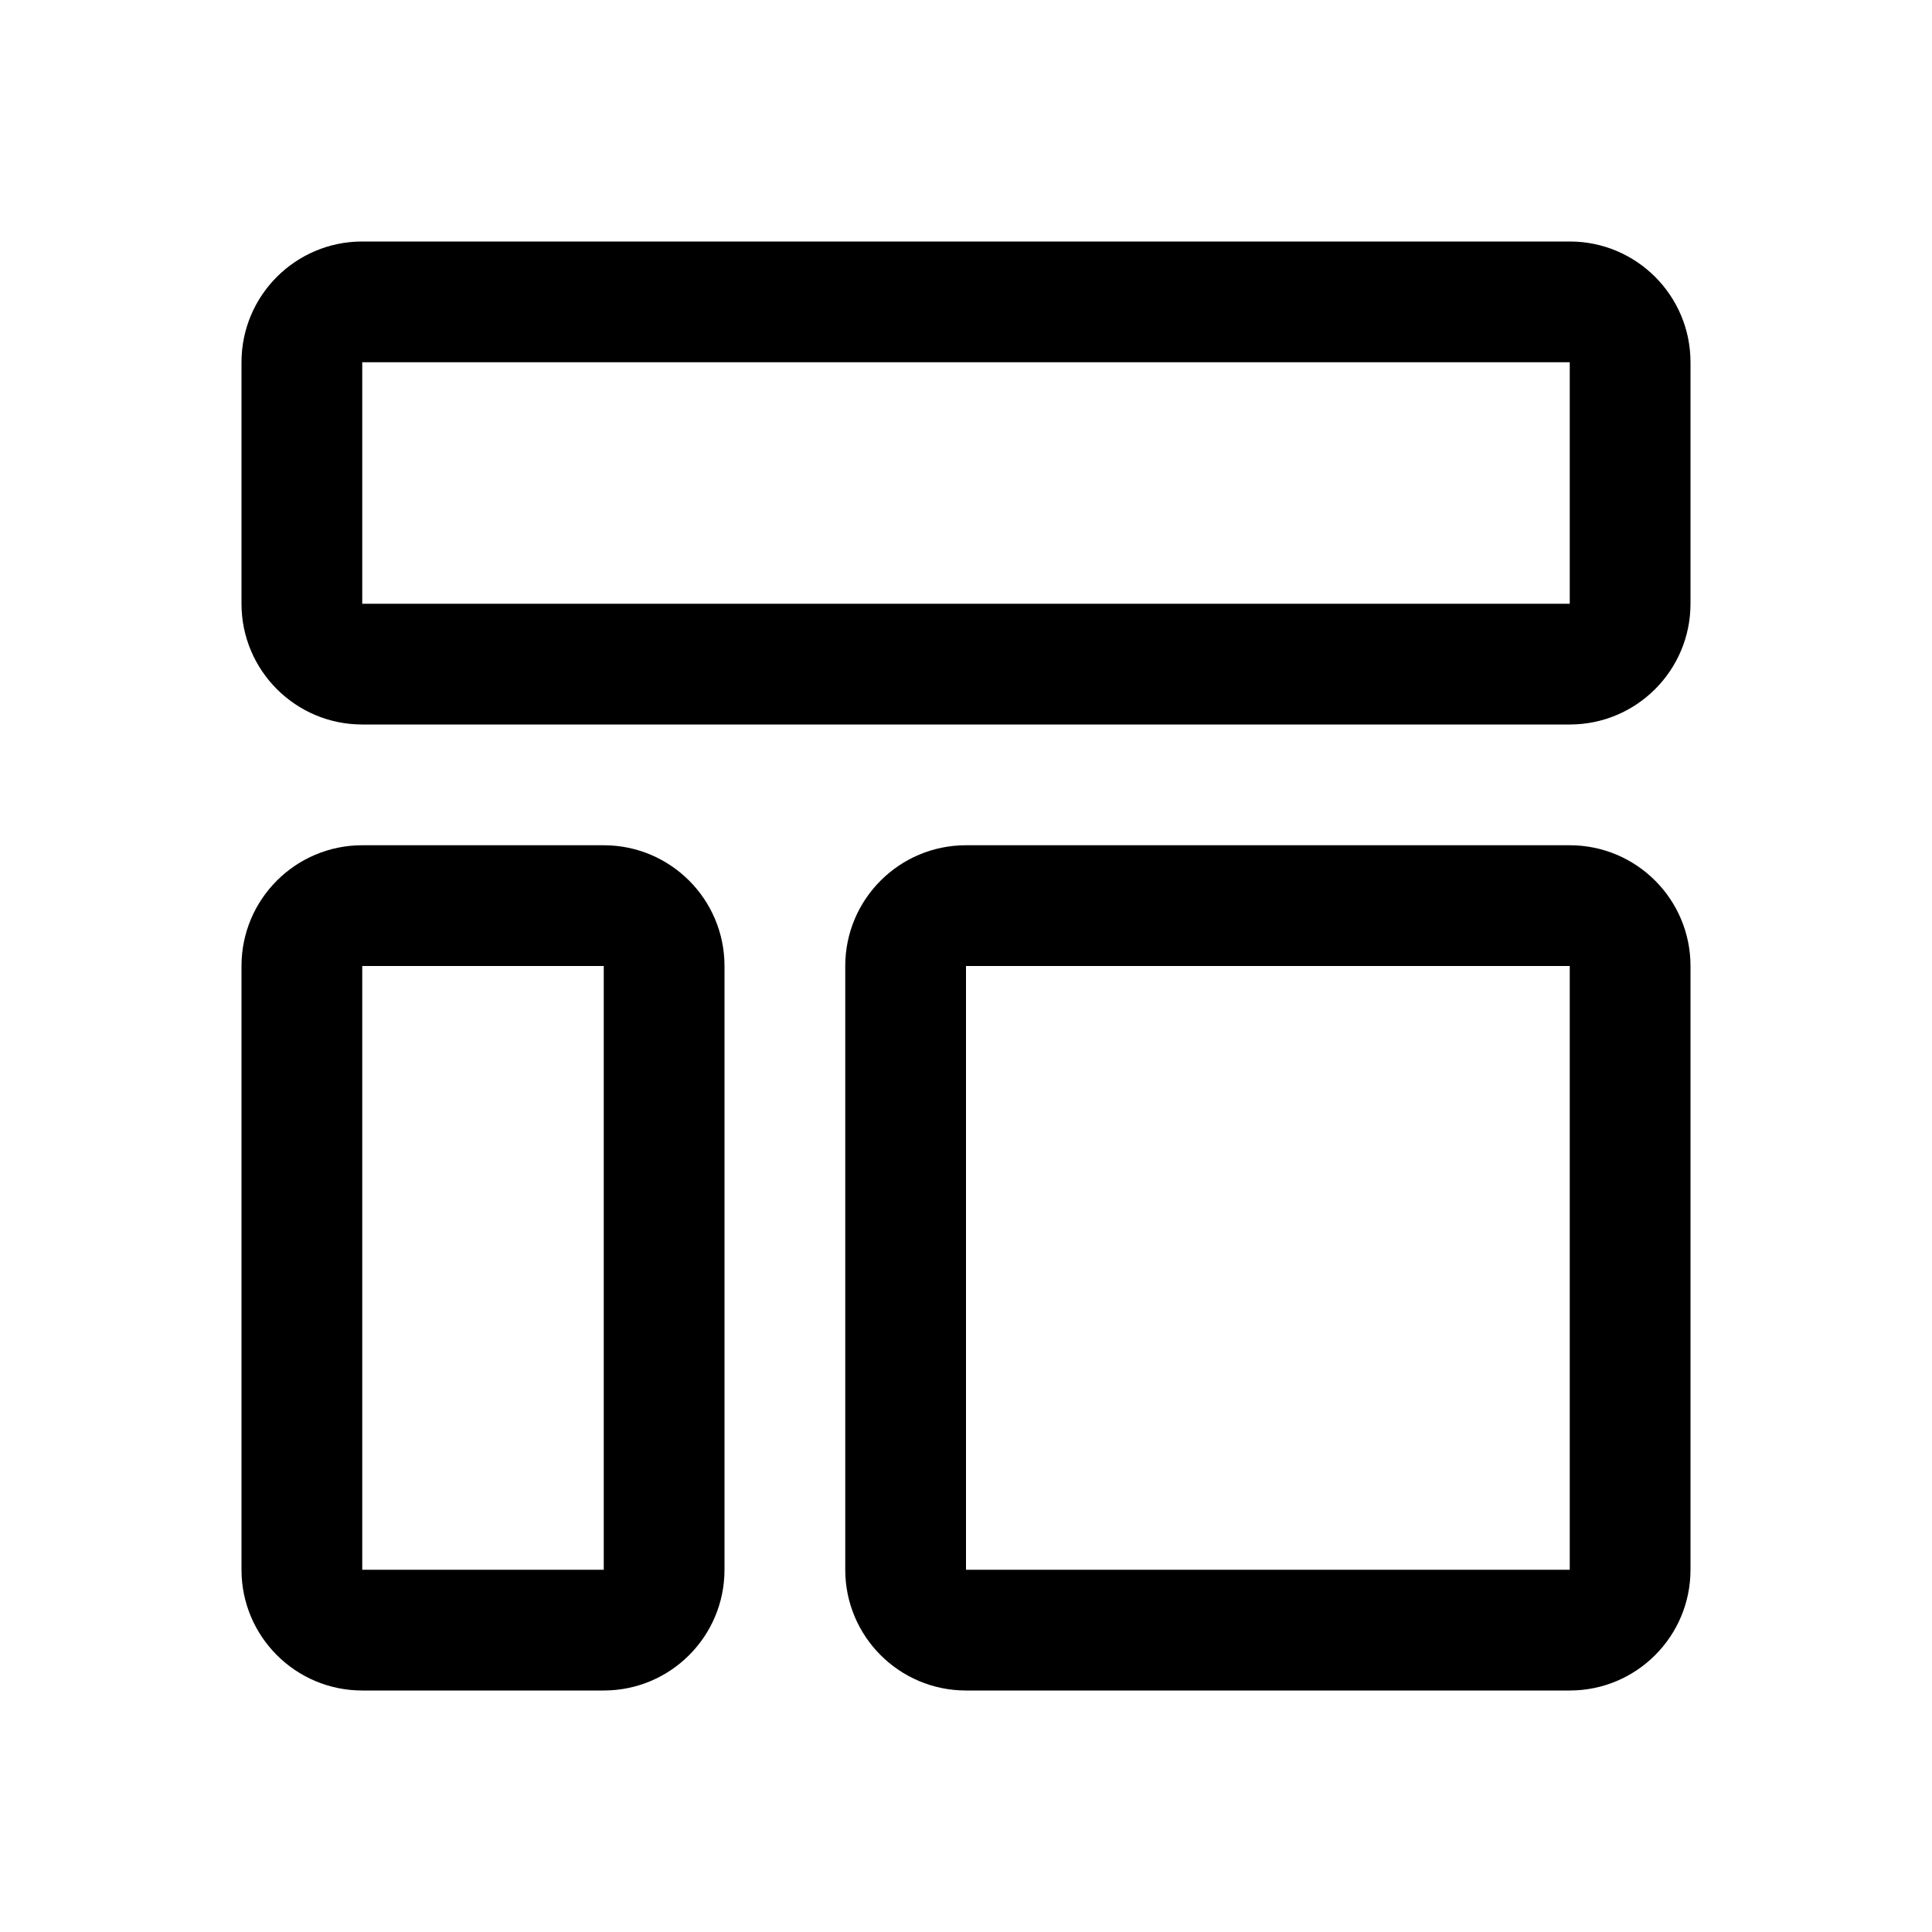
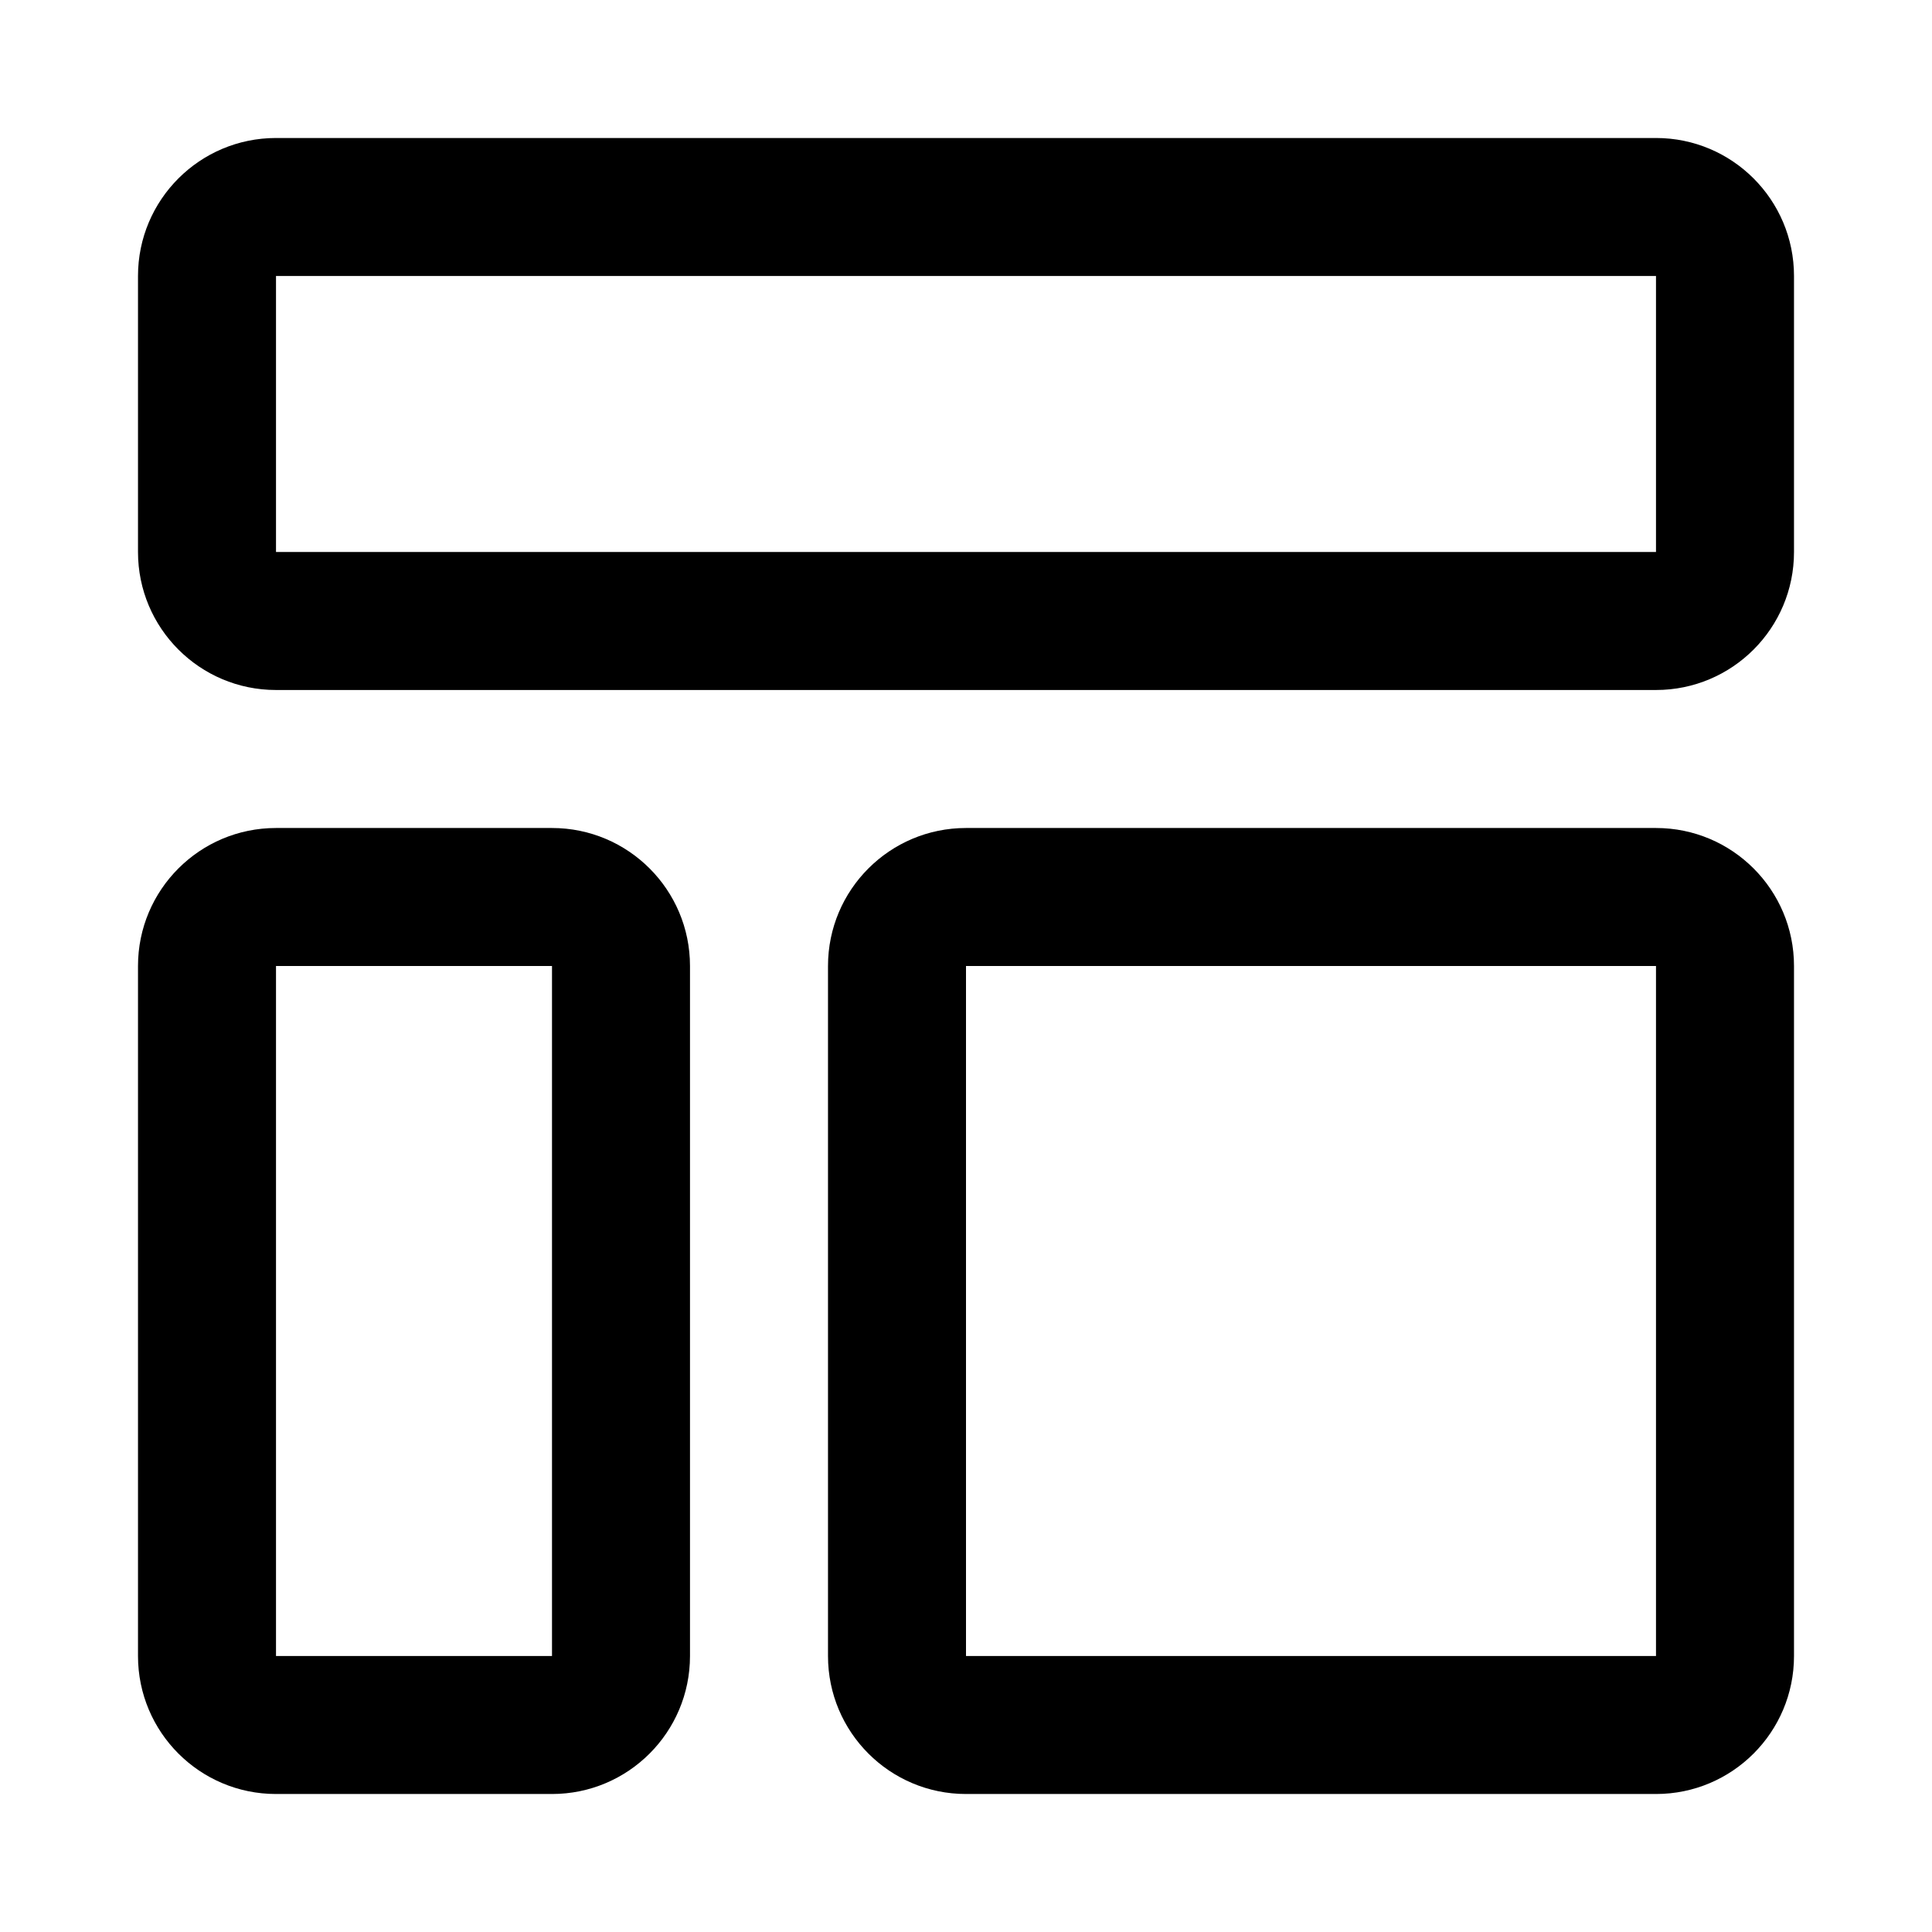
- <svg xmlns="http://www.w3.org/2000/svg" id="icon" viewBox="0 0 32 32">
+ <svg xmlns="http://www.w3.org/2000/svg" id="icon" viewBox="2 2 28 28">
  <defs>
    <style>.cls-1{fill:none;}</style>
  </defs>
  <path d="M26,6v4H6V6H26m0-2H6A2,2,0,0,0,4,6v4a2,2,0,0,0,2,2H26a2,2,0,0,0,2-2V6a2,2,0,0,0-2-2Z" />
  <path d="M10,16V26H6V16h4m0-2H6a2,2,0,0,0-2,2V26a2,2,0,0,0,2,2h4a2,2,0,0,0,2-2V16a2,2,0,0,0-2-2Z" />
  <path d="M26,16V26H16V16H26m0-2H16a2,2,0,0,0-2,2V26a2,2,0,0,0,2,2H26a2,2,0,0,0,2-2V16a2,2,0,0,0-2-2Z" />
  <rect class="cls-1" width="32" height="32" />
</svg>
